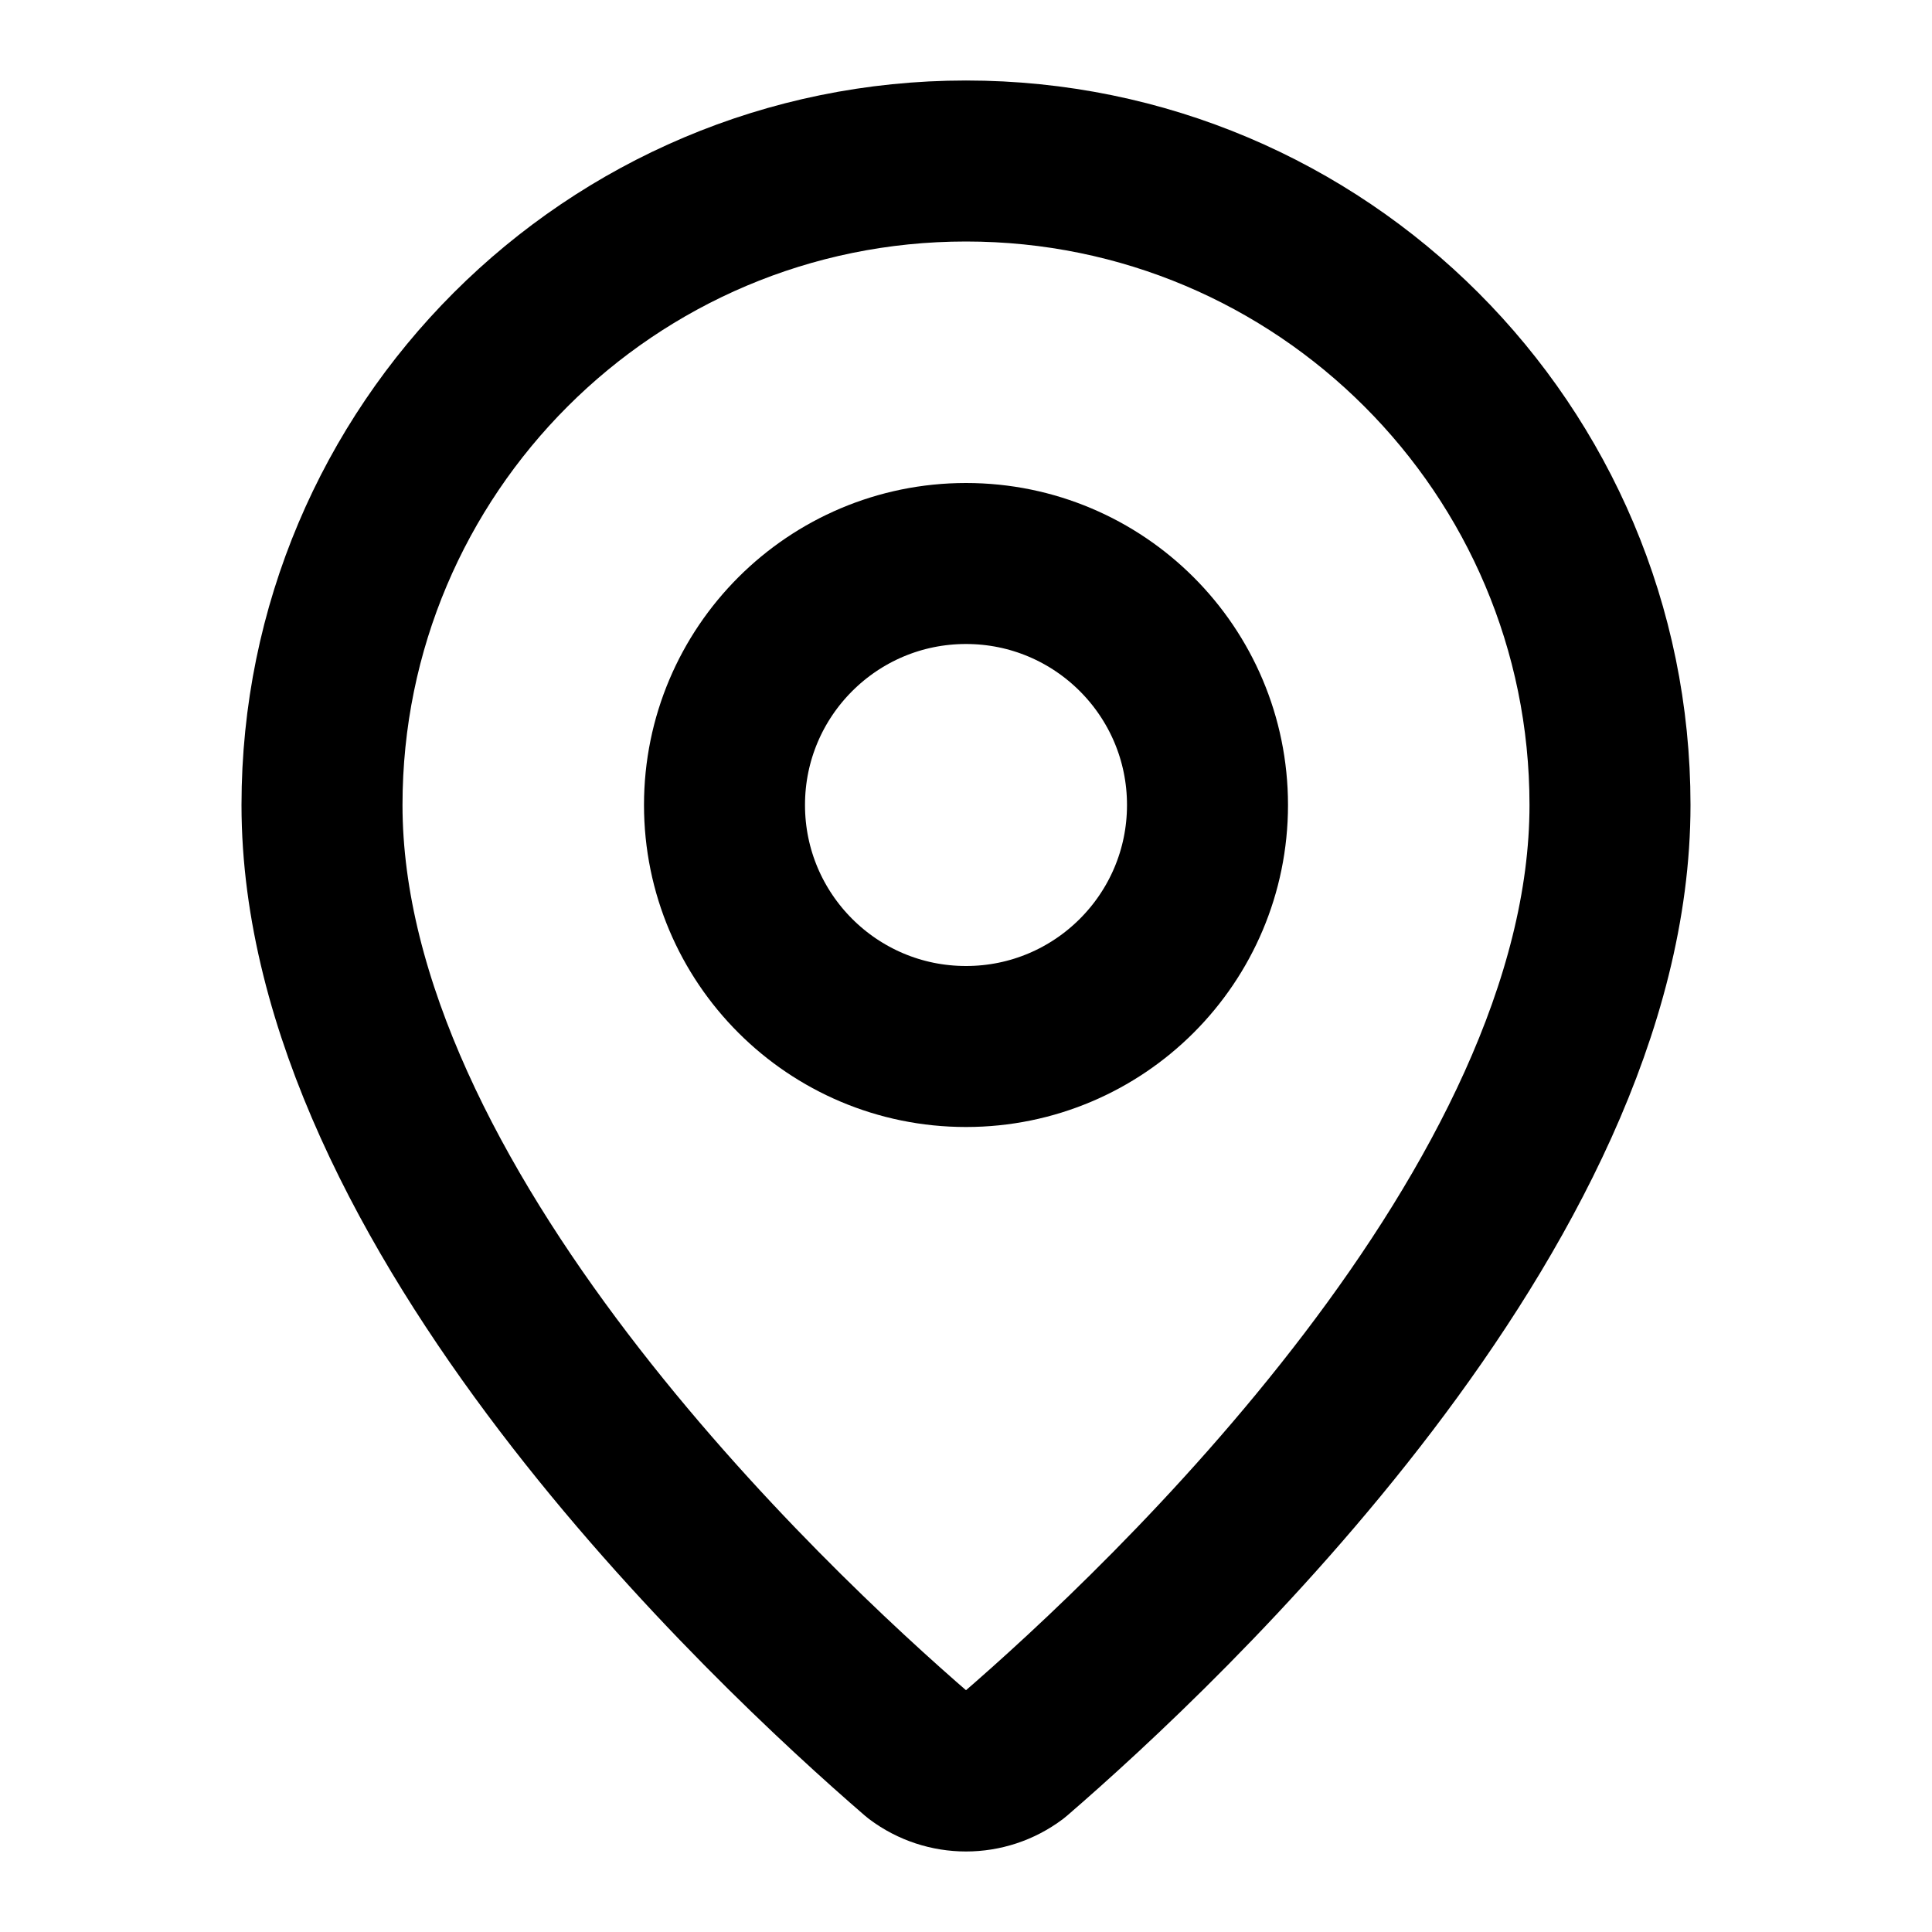
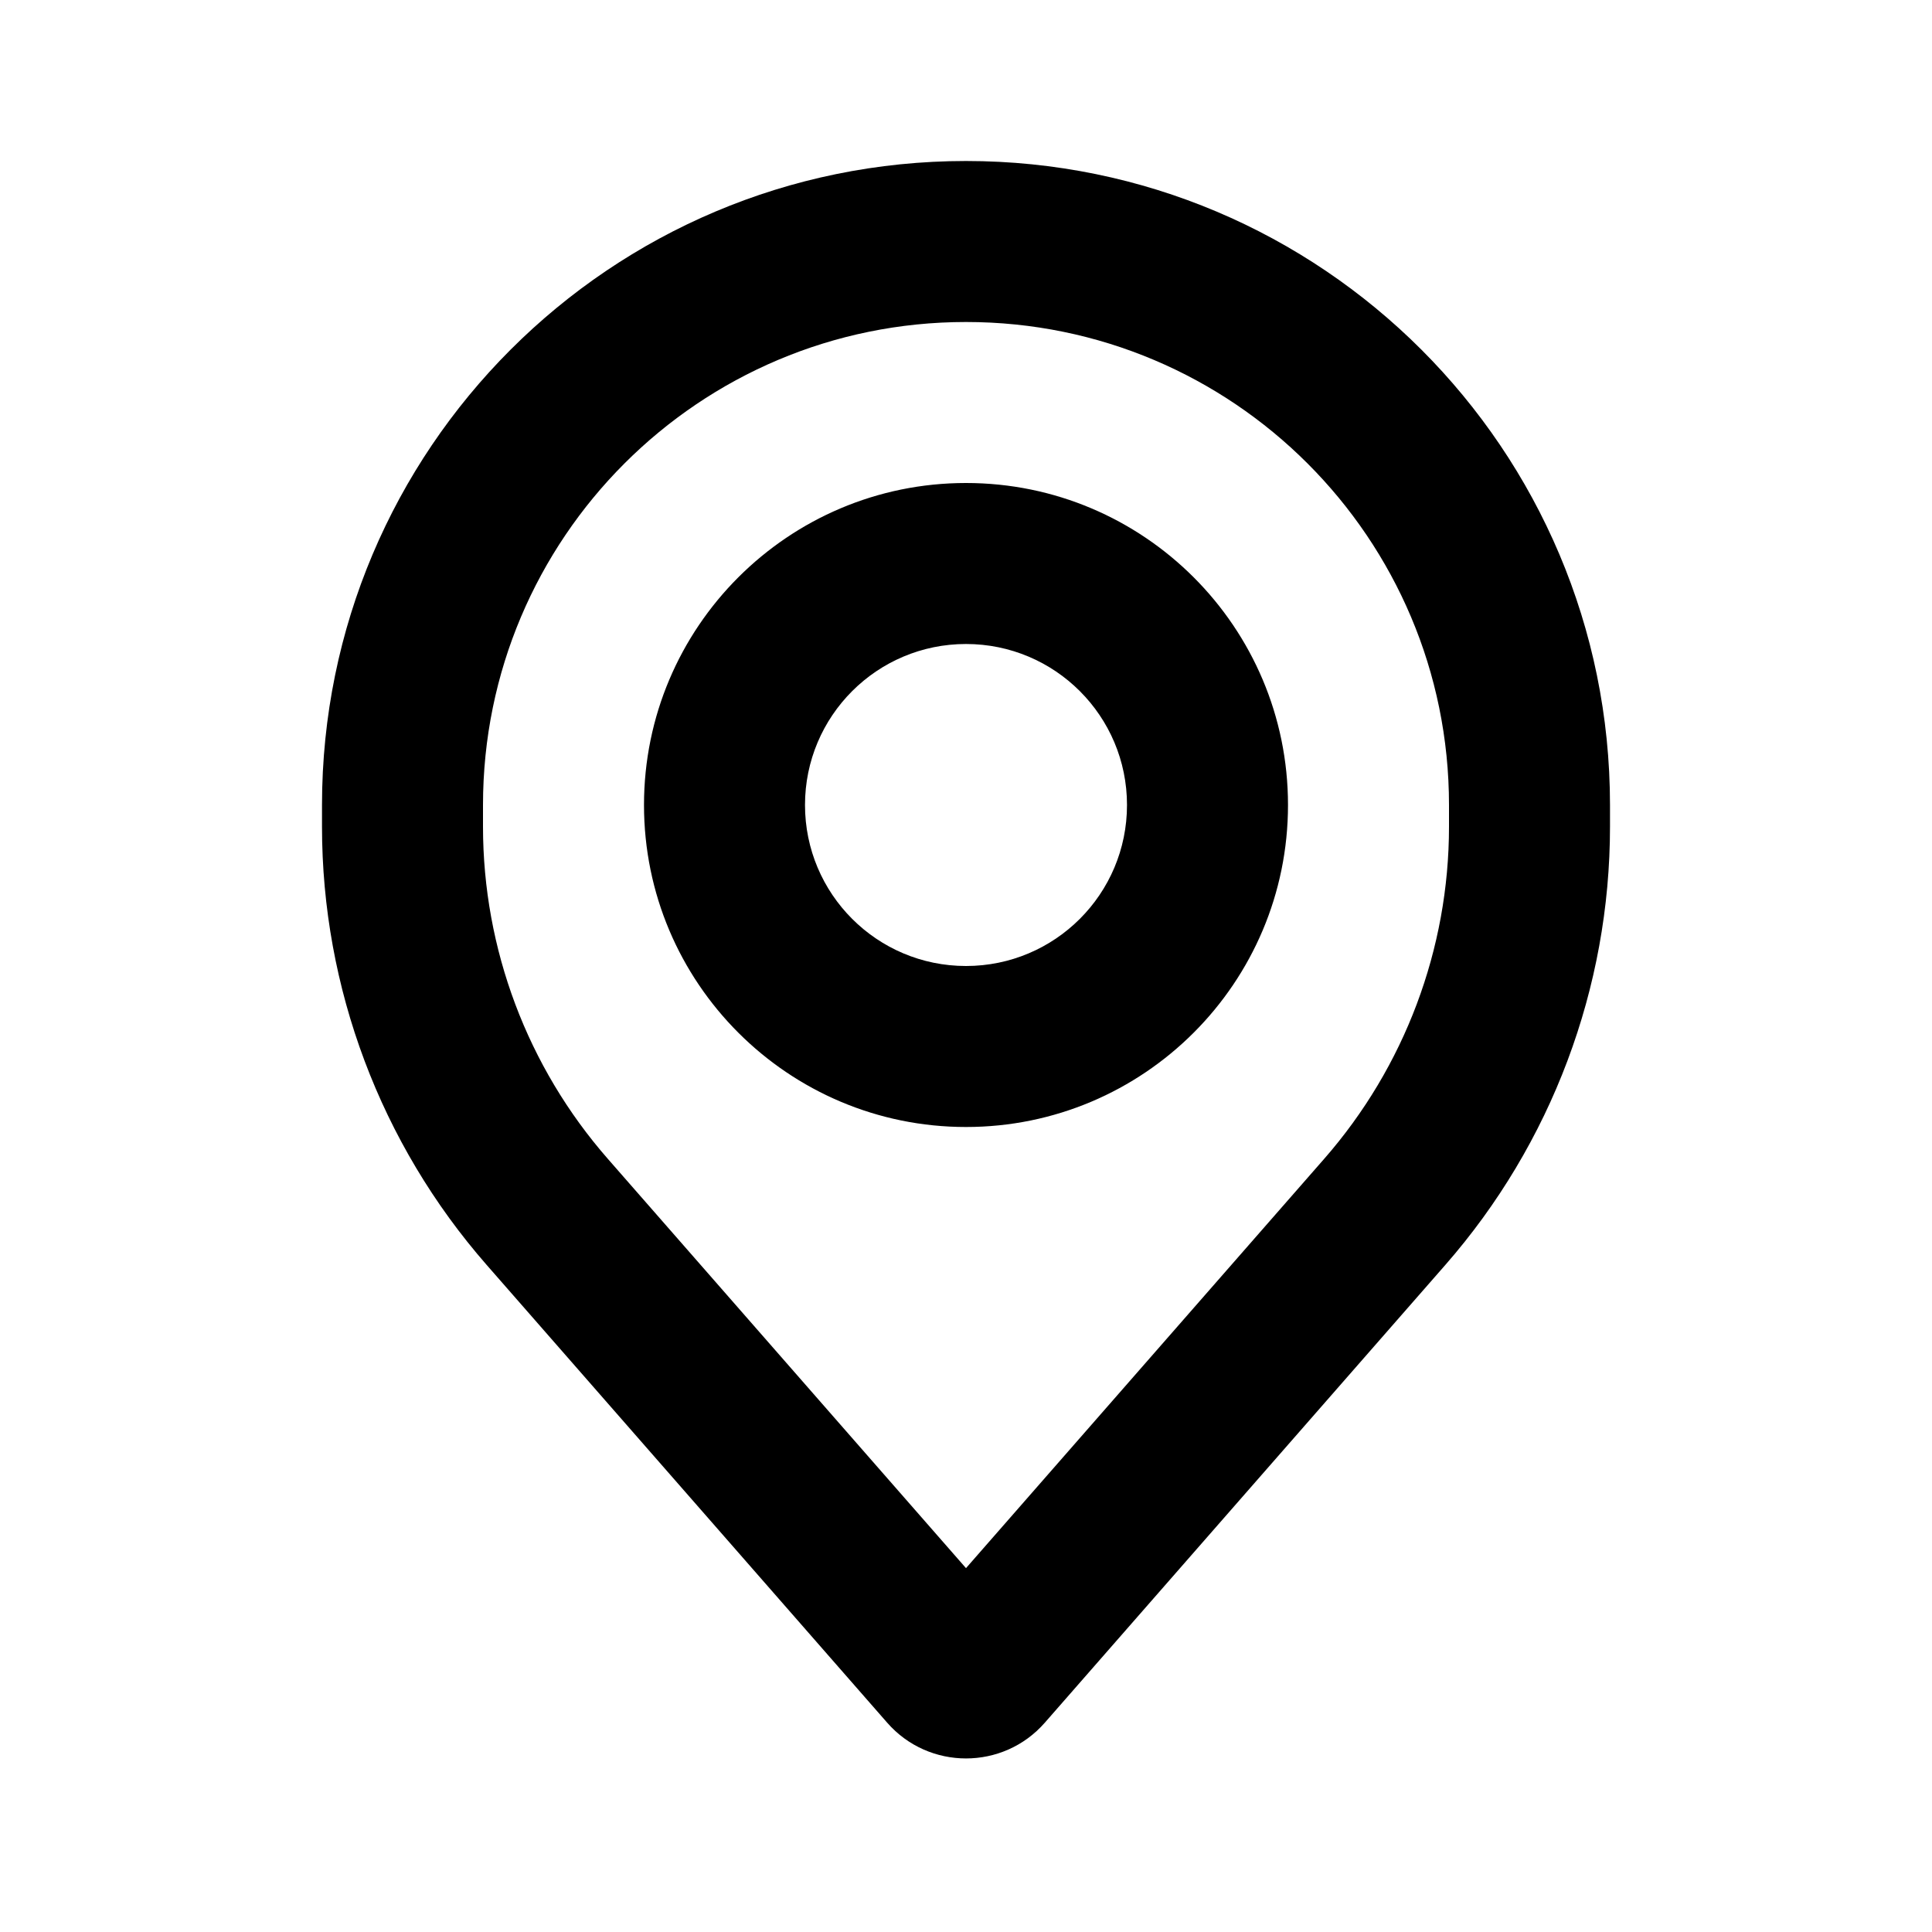
- <svg xmlns="http://www.w3.org/2000/svg" class="lucide lucide-map-pin" width="24" height="24" viewBox="0 0 24 24" fill="none" stroke="currentColor" stroke-width="2" stroke-linecap="round" stroke-linejoin="round">
-   <path d="M20 10c0 4.993-5.539 10.193-7.399 11.799a1 1 0 0 1-1.202 0C9.539 20.193 4 14.993 4 10a8 8 0 0 1 16 0" />
-   <circle cx="12" cy="10" r="3" />
+ <svg xmlns="http://www.w3.org/2000/svg" width="24" height="24" viewBox="0 0 24 24" fill="none">
+   <path d="M12 2C16.418 2 20 5.582 20 10V10.269C20 12.271 19.273 14.207 17.954 15.714L12.979 21.4C12.461 21.992 11.539 21.992 11.021 21.4L6.046 15.714C4.727 14.207 4 12.271 4 10.269V10C4 5.582 7.582 2 12 2ZM12 4C8.686 4 6 6.686 6 10V10.269C6 11.787 6.551 13.254 7.551 14.396L12 19.48L16.449 14.396C17.449 13.254 18 11.787 18 10.269V10C18 6.686 15.314 4 12 4ZM12 6C14.209 6 16 7.791 16 10C16 12.209 14.209 14 12 14C9.791 14 8 12.209 8 10C8 7.791 9.791 6 12 6ZM12 8C10.895 8 10 8.895 10 10C10 11.105 10.895 12 12 12C13.105 12 14 11.105 14 10C14 8.895 13.105 8 12 8Z" fill="black" />
</svg>
